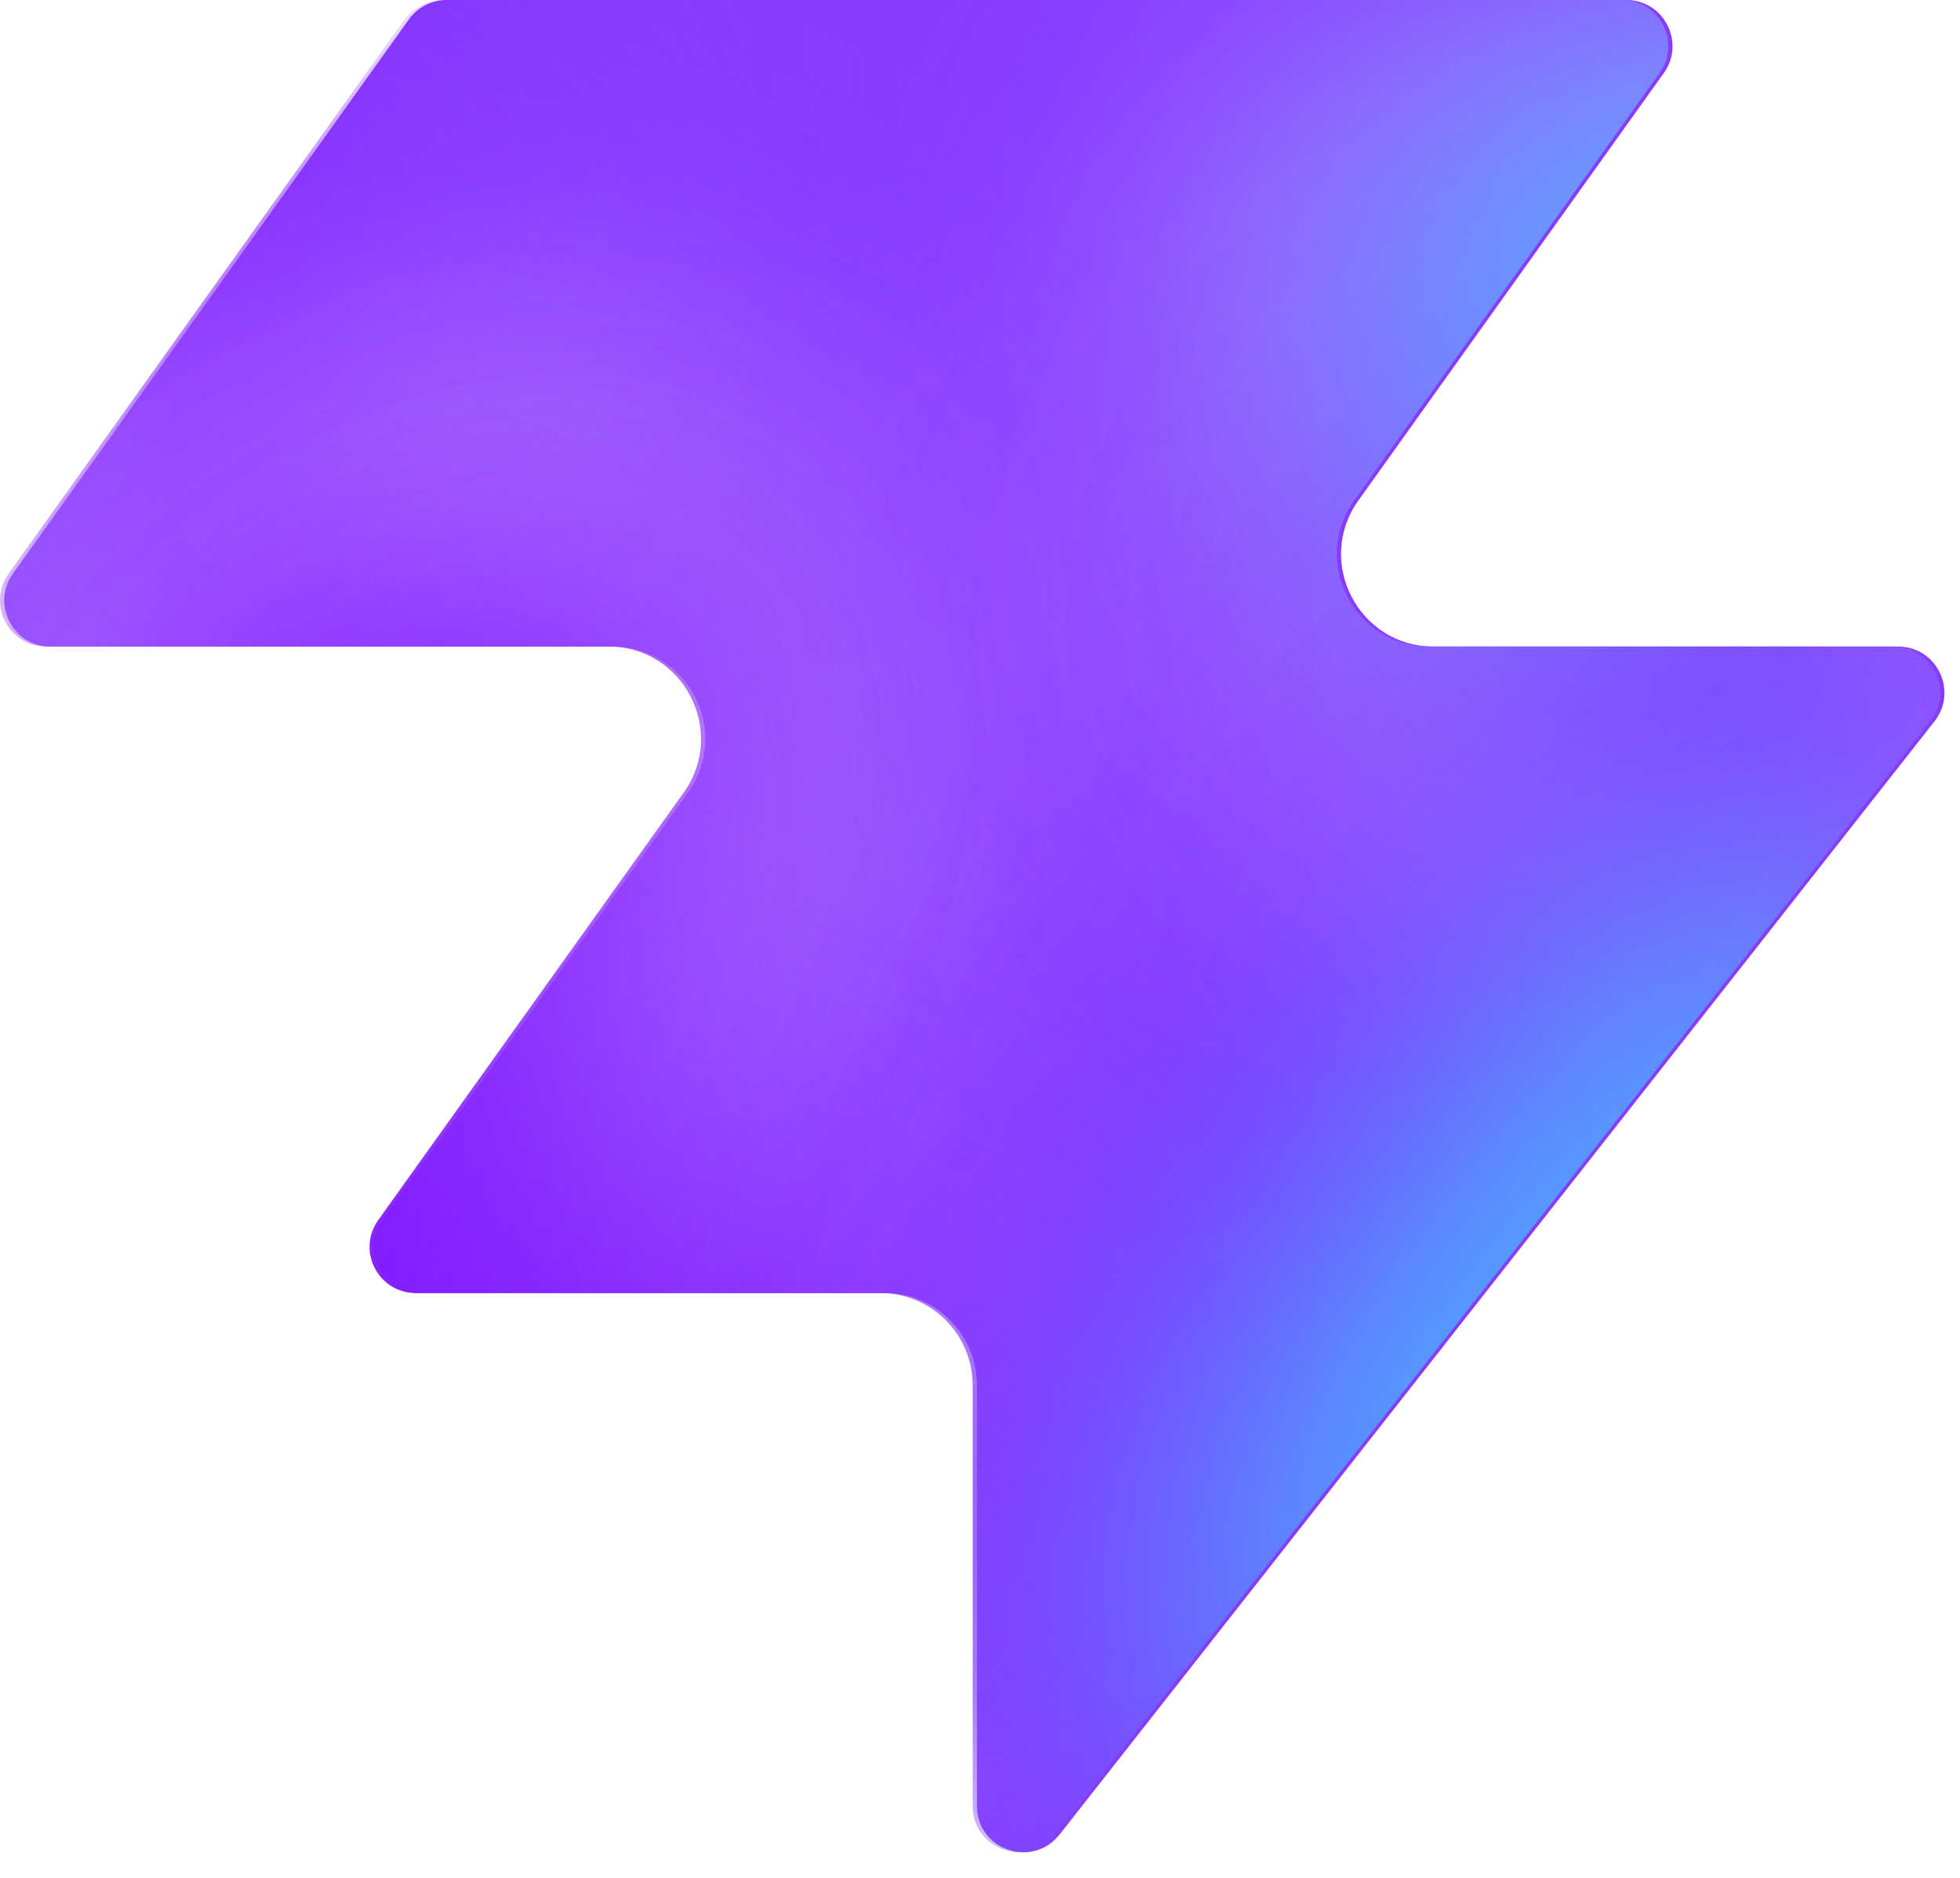
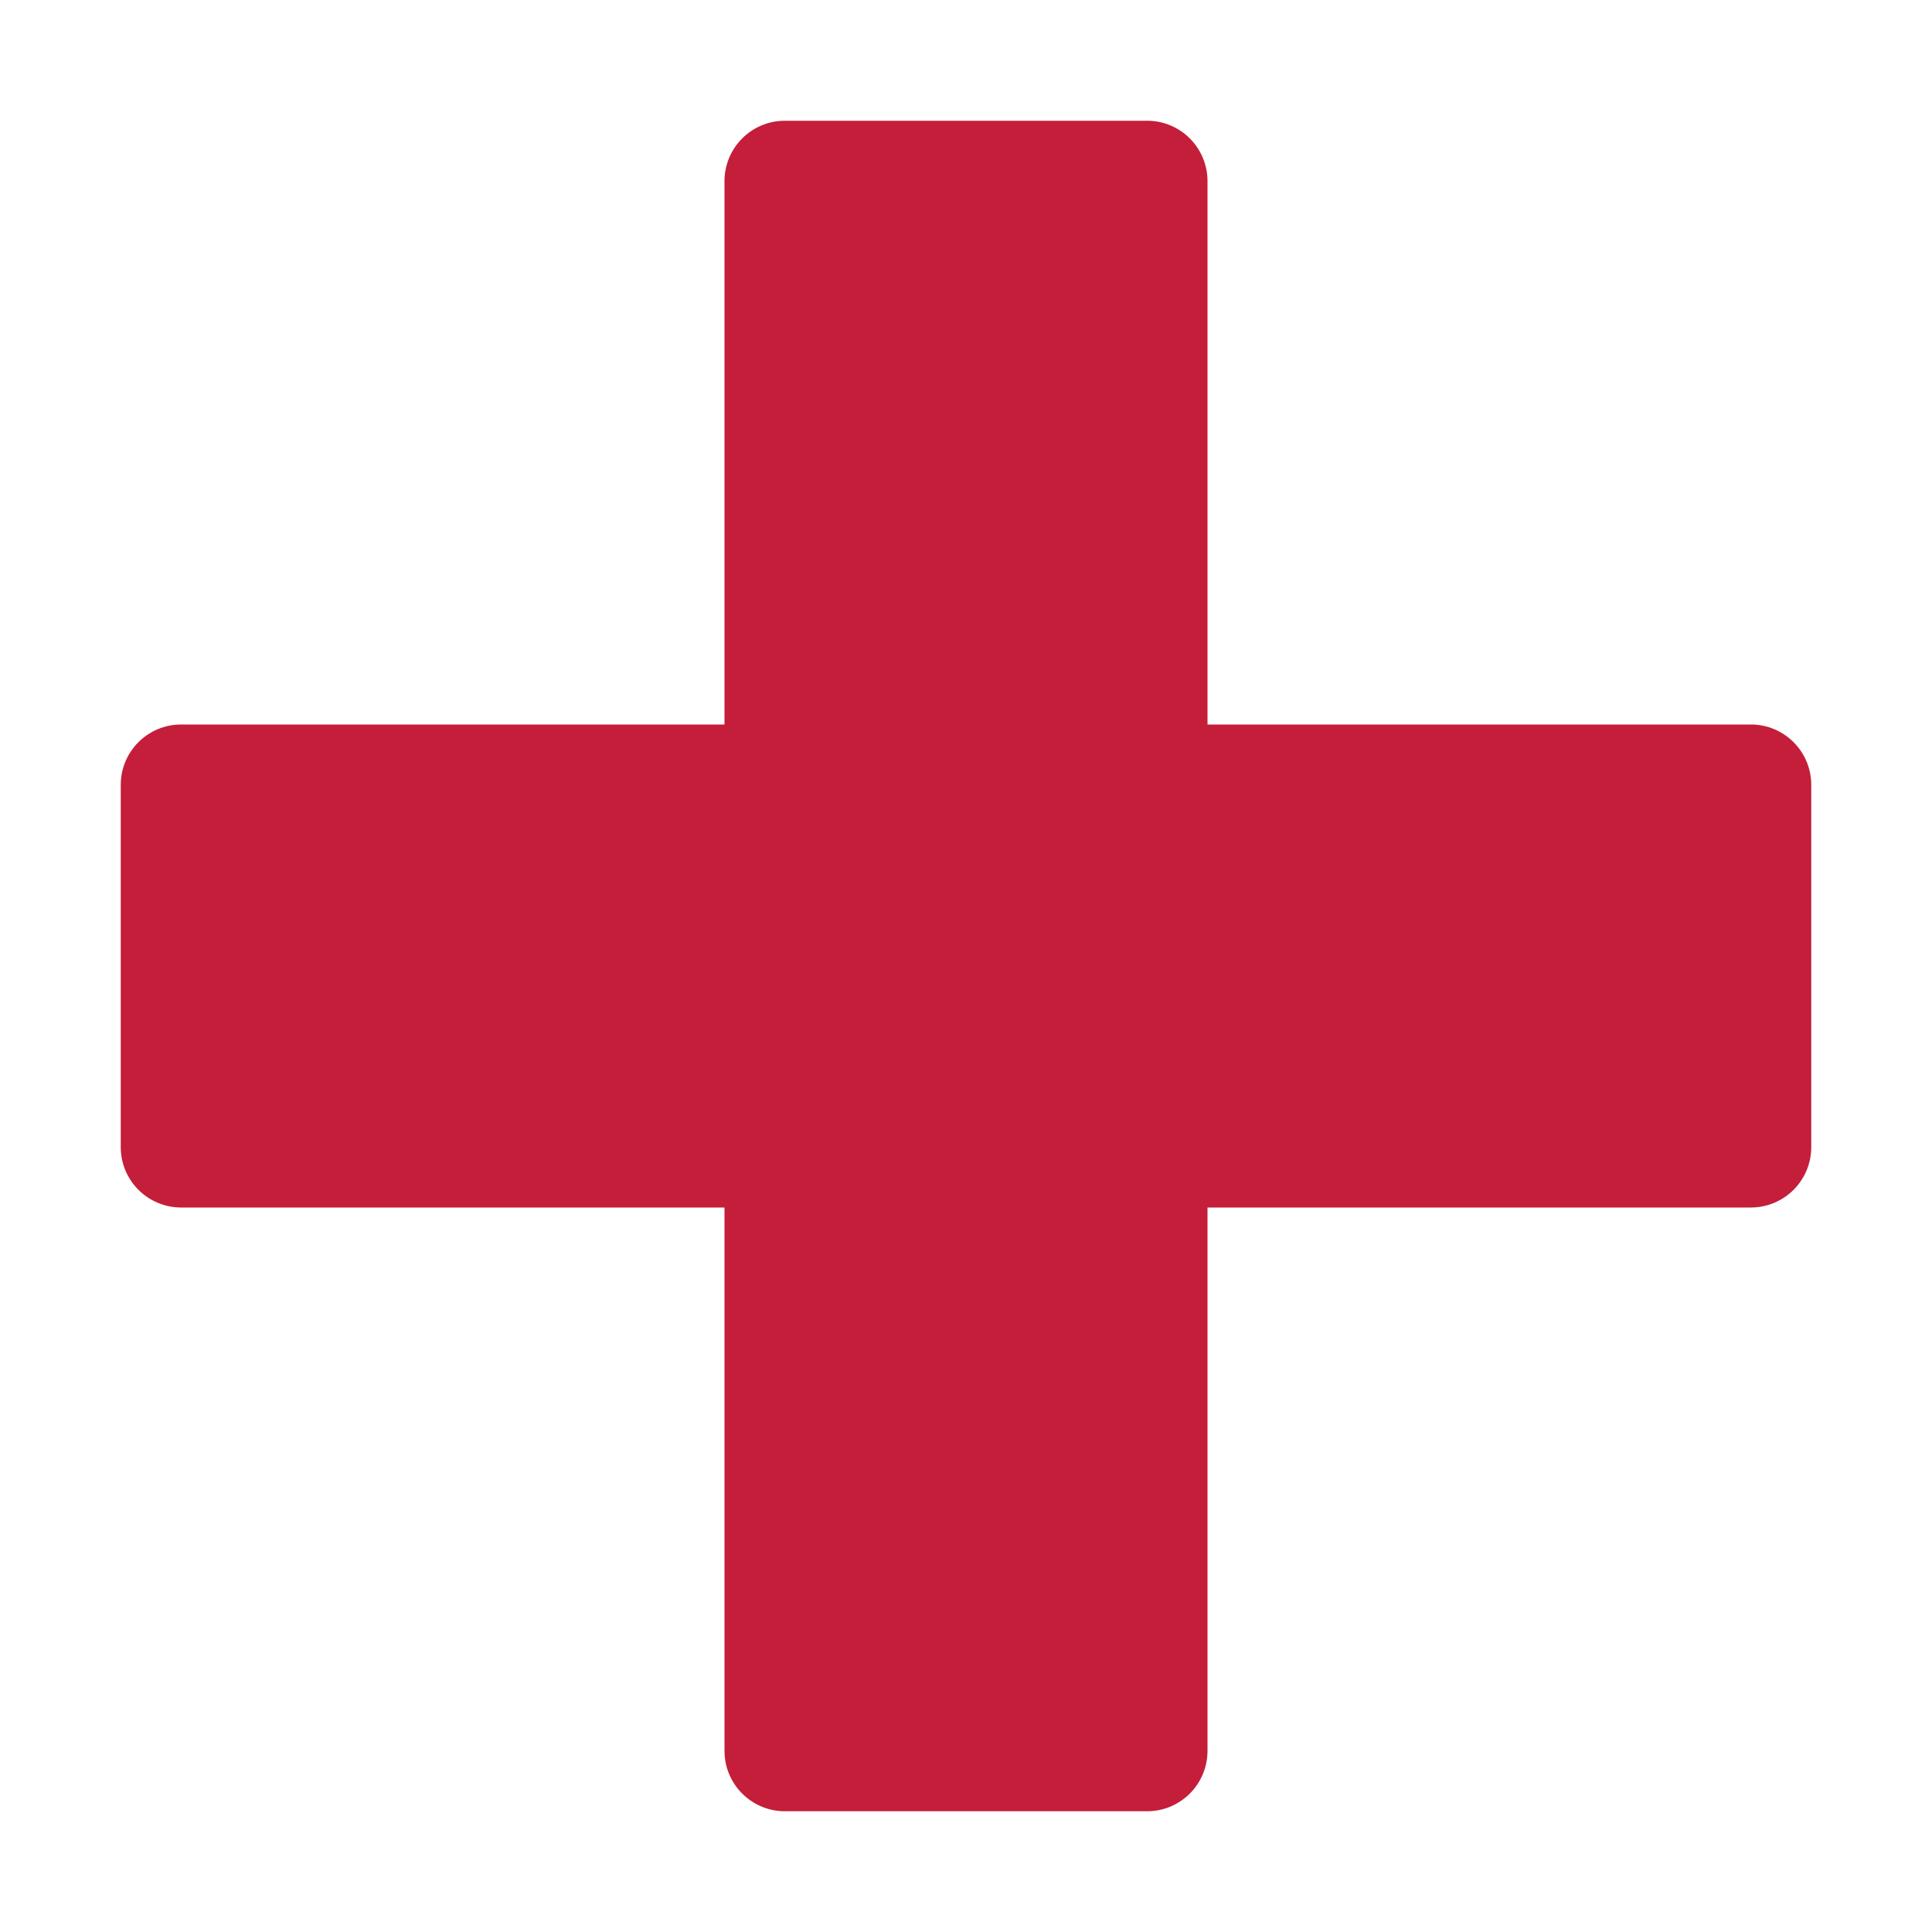
- <svg xmlns="http://www.w3.org/2000/svg" width="48" height="46" fill="none" viewBox="0 0 48 46">
-   <path fill="#863bff" d="M25.946 44.938c-.664.845-2.021.375-2.021-.698V33.937a2.26 2.26 0 0 0-2.262-2.262H10.287c-.92 0-1.456-1.04-.92-1.788l7.48-10.471c1.07-1.497 0-3.578-1.842-3.578H1.237c-.92 0-1.456-1.04-.92-1.788L10.013.474c.214-.297.556-.474.92-.474h28.894c.92 0 1.456 1.04.92 1.788l-7.48 10.471c-1.07 1.498 0 3.579 1.842 3.579h11.377c.943 0 1.473 1.088.89 1.83L25.947 44.94z" style="fill:#863bff;fill:color(display-p3 .525 .23 1);fill-opacity:1" />
-   <mask id="a" width="48" height="46" x="0" y="0" maskUnits="userSpaceOnUse" style="mask-type:alpha">
-     <path fill="#000" d="M25.842 44.938c-.664.844-2.021.375-2.021-.698V33.937a2.26 2.26 0 0 0-2.262-2.262H10.183c-.92 0-1.456-1.04-.92-1.788l7.48-10.471c1.07-1.498 0-3.579-1.842-3.579H1.133c-.92 0-1.456-1.04-.92-1.787L9.91.473c.214-.297.556-.474.92-.474h28.894c.92 0 1.456 1.04.92 1.788l-7.48 10.471c-1.07 1.498 0 3.578 1.842 3.578h11.377c.943 0 1.473 1.088.89 1.832L25.843 44.94z" style="fill:#000;fill-opacity:1" />
-   </mask>
-   <g mask="url(#a)">
-     <g filter="url(#b)">
-       <ellipse cx="5.508" cy="14.704" fill="#ede6ff" rx="5.508" ry="14.704" style="fill:#ede6ff;fill:color(display-p3 .927 .903 1);fill-opacity:1" transform="matrix(.00324 1 1 -.00324 -4.47 31.516)" />
-     </g>
-     <g filter="url(#c)">
-       <ellipse cx="10.399" cy="29.851" fill="#ede6ff" rx="10.399" ry="29.851" style="fill:#ede6ff;fill:color(display-p3 .927 .903 1);fill-opacity:1" transform="matrix(.00324 1 1 -.00324 -39.328 7.883)" />
-     </g>
-     <g filter="url(#d)">
-       <ellipse cx="5.508" cy="30.487" fill="#7e14ff" rx="5.508" ry="30.487" style="fill:#7e14ff;fill:color(display-p3 .492 .077 1);fill-opacity:1" transform="rotate(89.814 -25.913 -14.639)scale(1 -1)" />
-     </g>
-     <g filter="url(#e)">
-       <ellipse cx="5.508" cy="30.599" fill="#7e14ff" rx="5.508" ry="30.599" style="fill:#7e14ff;fill:color(display-p3 .492 .077 1);fill-opacity:1" transform="rotate(89.814 -32.644 -3.334)scale(1 -1)" />
-     </g>
-     <g filter="url(#f)">
-       <ellipse cx="5.508" cy="30.599" fill="#7e14ff" rx="5.508" ry="30.599" style="fill:#7e14ff;fill:color(display-p3 .492 .077 1);fill-opacity:1" transform="matrix(.00324 1 1 -.00324 -34.34 30.47)" />
-     </g>
-     <g filter="url(#g)">
-       <ellipse cx="14.072" cy="22.078" fill="#ede6ff" rx="14.072" ry="22.078" style="fill:#ede6ff;fill:color(display-p3 .927 .903 1);fill-opacity:1" transform="rotate(93.35 24.506 48.493)scale(-1 1)" />
-     </g>
-     <g filter="url(#h)">
-       <ellipse cx="3.47" cy="21.501" fill="#7e14ff" rx="3.47" ry="21.501" style="fill:#7e14ff;fill:color(display-p3 .492 .077 1);fill-opacity:1" transform="rotate(89.009 28.708 47.59)scale(-1 1)" />
-     </g>
-     <g filter="url(#i)">
-       <ellipse cx="3.47" cy="21.501" fill="#7e14ff" rx="3.47" ry="21.501" style="fill:#7e14ff;fill:color(display-p3 .492 .077 1);fill-opacity:1" transform="rotate(89.009 28.708 47.59)scale(-1 1)" />
-     </g>
-     <g filter="url(#j)">
-       <ellipse cx=".387" cy="8.972" fill="#7e14ff" rx="4.407" ry="29.108" style="fill:#7e14ff;fill:color(display-p3 .492 .077 1);fill-opacity:1" transform="rotate(39.51 .387 8.972)" />
-     </g>
-     <g filter="url(#k)">
-       <ellipse cx="47.523" cy="-6.092" fill="#7e14ff" rx="4.407" ry="29.108" style="fill:#7e14ff;fill:color(display-p3 .492 .077 1);fill-opacity:1" transform="rotate(37.892 47.523 -6.092)" />
-     </g>
-     <g filter="url(#l)">
-       <ellipse cx="41.412" cy="6.333" fill="#47bfff" rx="5.971" ry="9.665" style="fill:#47bfff;fill:color(display-p3 .28 .748 1);fill-opacity:1" transform="rotate(37.892 41.412 6.333)" />
-     </g>
-     <g filter="url(#m)">
-       <ellipse cx="-1.879" cy="38.332" fill="#7e14ff" rx="4.407" ry="29.108" style="fill:#7e14ff;fill:color(display-p3 .492 .077 1);fill-opacity:1" transform="rotate(37.892 -1.88 38.332)" />
-     </g>
-     <g filter="url(#n)">
-       <ellipse cx="-1.879" cy="38.332" fill="#7e14ff" rx="4.407" ry="29.108" style="fill:#7e14ff;fill:color(display-p3 .492 .077 1);fill-opacity:1" transform="rotate(37.892 -1.88 38.332)" />
-     </g>
-     <g filter="url(#o)">
-       <ellipse cx="35.651" cy="29.907" fill="#7e14ff" rx="4.407" ry="29.108" style="fill:#7e14ff;fill:color(display-p3 .492 .077 1);fill-opacity:1" transform="rotate(37.892 35.651 29.907)" />
-     </g>
-     <g filter="url(#p)">
-       <ellipse cx="38.418" cy="32.4" fill="#47bfff" rx="5.971" ry="15.297" style="fill:#47bfff;fill:color(display-p3 .28 .748 1);fill-opacity:1" transform="rotate(37.892 38.418 32.4)" />
-     </g>
-   </g>
-   <defs>
-     <filter id="b" width="60.045" height="41.654" x="-19.77" y="16.149" color-interpolation-filters="sRGB" filterUnits="userSpaceOnUse">
-       <feFlood flood-opacity="0" result="BackgroundImageFix" />
-       <feBlend in="SourceGraphic" in2="BackgroundImageFix" result="shape" />
-       <feGaussianBlur result="effect1_foregroundBlur_2002_17158" stdDeviation="7.659" />
-     </filter>
-     <filter id="c" width="90.34" height="51.437" x="-54.613" y="-7.533" color-interpolation-filters="sRGB" filterUnits="userSpaceOnUse">
-       <feFlood flood-opacity="0" result="BackgroundImageFix" />
-       <feBlend in="SourceGraphic" in2="BackgroundImageFix" result="shape" />
-       <feGaussianBlur result="effect1_foregroundBlur_2002_17158" stdDeviation="7.659" />
-     </filter>
-     <filter id="d" width="79.355" height="29.4" x="-49.64" y="2.03" color-interpolation-filters="sRGB" filterUnits="userSpaceOnUse">
-       <feFlood flood-opacity="0" result="BackgroundImageFix" />
-       <feBlend in="SourceGraphic" in2="BackgroundImageFix" result="shape" />
-       <feGaussianBlur result="effect1_foregroundBlur_2002_17158" stdDeviation="4.596" />
-     </filter>
-     <filter id="e" width="79.579" height="29.4" x="-45.045" y="20.029" color-interpolation-filters="sRGB" filterUnits="userSpaceOnUse">
-       <feFlood flood-opacity="0" result="BackgroundImageFix" />
-       <feBlend in="SourceGraphic" in2="BackgroundImageFix" result="shape" />
-       <feGaussianBlur result="effect1_foregroundBlur_2002_17158" stdDeviation="4.596" />
-     </filter>
-     <filter id="f" width="79.579" height="29.4" x="-43.513" y="21.178" color-interpolation-filters="sRGB" filterUnits="userSpaceOnUse">
-       <feFlood flood-opacity="0" result="BackgroundImageFix" />
-       <feBlend in="SourceGraphic" in2="BackgroundImageFix" result="shape" />
-       <feGaussianBlur result="effect1_foregroundBlur_2002_17158" stdDeviation="4.596" />
-     </filter>
-     <filter id="g" width="74.749" height="58.852" x="15.756" y="-17.901" color-interpolation-filters="sRGB" filterUnits="userSpaceOnUse">
-       <feFlood flood-opacity="0" result="BackgroundImageFix" />
-       <feBlend in="SourceGraphic" in2="BackgroundImageFix" result="shape" />
-       <feGaussianBlur result="effect1_foregroundBlur_2002_17158" stdDeviation="7.659" />
-     </filter>
-     <filter id="h" width="61.377" height="25.362" x="23.548" y="2.284" color-interpolation-filters="sRGB" filterUnits="userSpaceOnUse">
-       <feFlood flood-opacity="0" result="BackgroundImageFix" />
-       <feBlend in="SourceGraphic" in2="BackgroundImageFix" result="shape" />
-       <feGaussianBlur result="effect1_foregroundBlur_2002_17158" stdDeviation="4.596" />
-     </filter>
-     <filter id="i" width="61.377" height="25.362" x="23.548" y="2.284" color-interpolation-filters="sRGB" filterUnits="userSpaceOnUse">
-       <feFlood flood-opacity="0" result="BackgroundImageFix" />
-       <feBlend in="SourceGraphic" in2="BackgroundImageFix" result="shape" />
-       <feGaussianBlur result="effect1_foregroundBlur_2002_17158" stdDeviation="4.596" />
-     </filter>
-     <filter id="j" width="56.045" height="63.649" x="-27.636" y="-22.853" color-interpolation-filters="sRGB" filterUnits="userSpaceOnUse">
-       <feFlood flood-opacity="0" result="BackgroundImageFix" />
-       <feBlend in="SourceGraphic" in2="BackgroundImageFix" result="shape" />
-       <feGaussianBlur result="effect1_foregroundBlur_2002_17158" stdDeviation="4.596" />
-     </filter>
-     <filter id="k" width="54.814" height="64.646" x="20.116" y="-38.415" color-interpolation-filters="sRGB" filterUnits="userSpaceOnUse">
-       <feFlood flood-opacity="0" result="BackgroundImageFix" />
-       <feBlend in="SourceGraphic" in2="BackgroundImageFix" result="shape" />
-       <feGaussianBlur result="effect1_foregroundBlur_2002_17158" stdDeviation="4.596" />
-     </filter>
-     <filter id="l" width="33.541" height="35.313" x="24.641" y="-11.323" color-interpolation-filters="sRGB" filterUnits="userSpaceOnUse">
-       <feFlood flood-opacity="0" result="BackgroundImageFix" />
-       <feBlend in="SourceGraphic" in2="BackgroundImageFix" result="shape" />
-       <feGaussianBlur result="effect1_foregroundBlur_2002_17158" stdDeviation="4.596" />
-     </filter>
-     <filter id="m" width="54.814" height="64.646" x="-29.286" y="6.009" color-interpolation-filters="sRGB" filterUnits="userSpaceOnUse">
-       <feFlood flood-opacity="0" result="BackgroundImageFix" />
-       <feBlend in="SourceGraphic" in2="BackgroundImageFix" result="shape" />
-       <feGaussianBlur result="effect1_foregroundBlur_2002_17158" stdDeviation="4.596" />
-     </filter>
-     <filter id="n" width="54.814" height="64.646" x="-29.286" y="6.009" color-interpolation-filters="sRGB" filterUnits="userSpaceOnUse">
-       <feFlood flood-opacity="0" result="BackgroundImageFix" />
-       <feBlend in="SourceGraphic" in2="BackgroundImageFix" result="shape" />
-       <feGaussianBlur result="effect1_foregroundBlur_2002_17158" stdDeviation="4.596" />
-     </filter>
-     <filter id="o" width="54.814" height="64.646" x="8.244" y="-2.416" color-interpolation-filters="sRGB" filterUnits="userSpaceOnUse">
-       <feFlood flood-opacity="0" result="BackgroundImageFix" />
-       <feBlend in="SourceGraphic" in2="BackgroundImageFix" result="shape" />
-       <feGaussianBlur result="effect1_foregroundBlur_2002_17158" stdDeviation="4.596" />
-     </filter>
-     <filter id="p" width="39.409" height="43.623" x="18.713" y="10.588" color-interpolation-filters="sRGB" filterUnits="userSpaceOnUse">
-       <feFlood flood-opacity="0" result="BackgroundImageFix" />
-       <feBlend in="SourceGraphic" in2="BackgroundImageFix" result="shape" />
-       <feGaussianBlur result="effect1_foregroundBlur_2002_17158" stdDeviation="4.596" />
-     </filter>
-   </defs>
+ <svg xmlns="http://www.w3.org/2000/svg" viewBox="0 0 32 32" width="32" height="32">
+   <rect x="12" y="2" width="8" height="28" fill="#c41e3a" rx="1" />
+   <rect x="2" y="12" width="28" height="8" fill="#c41e3a" rx="1" />
</svg>
